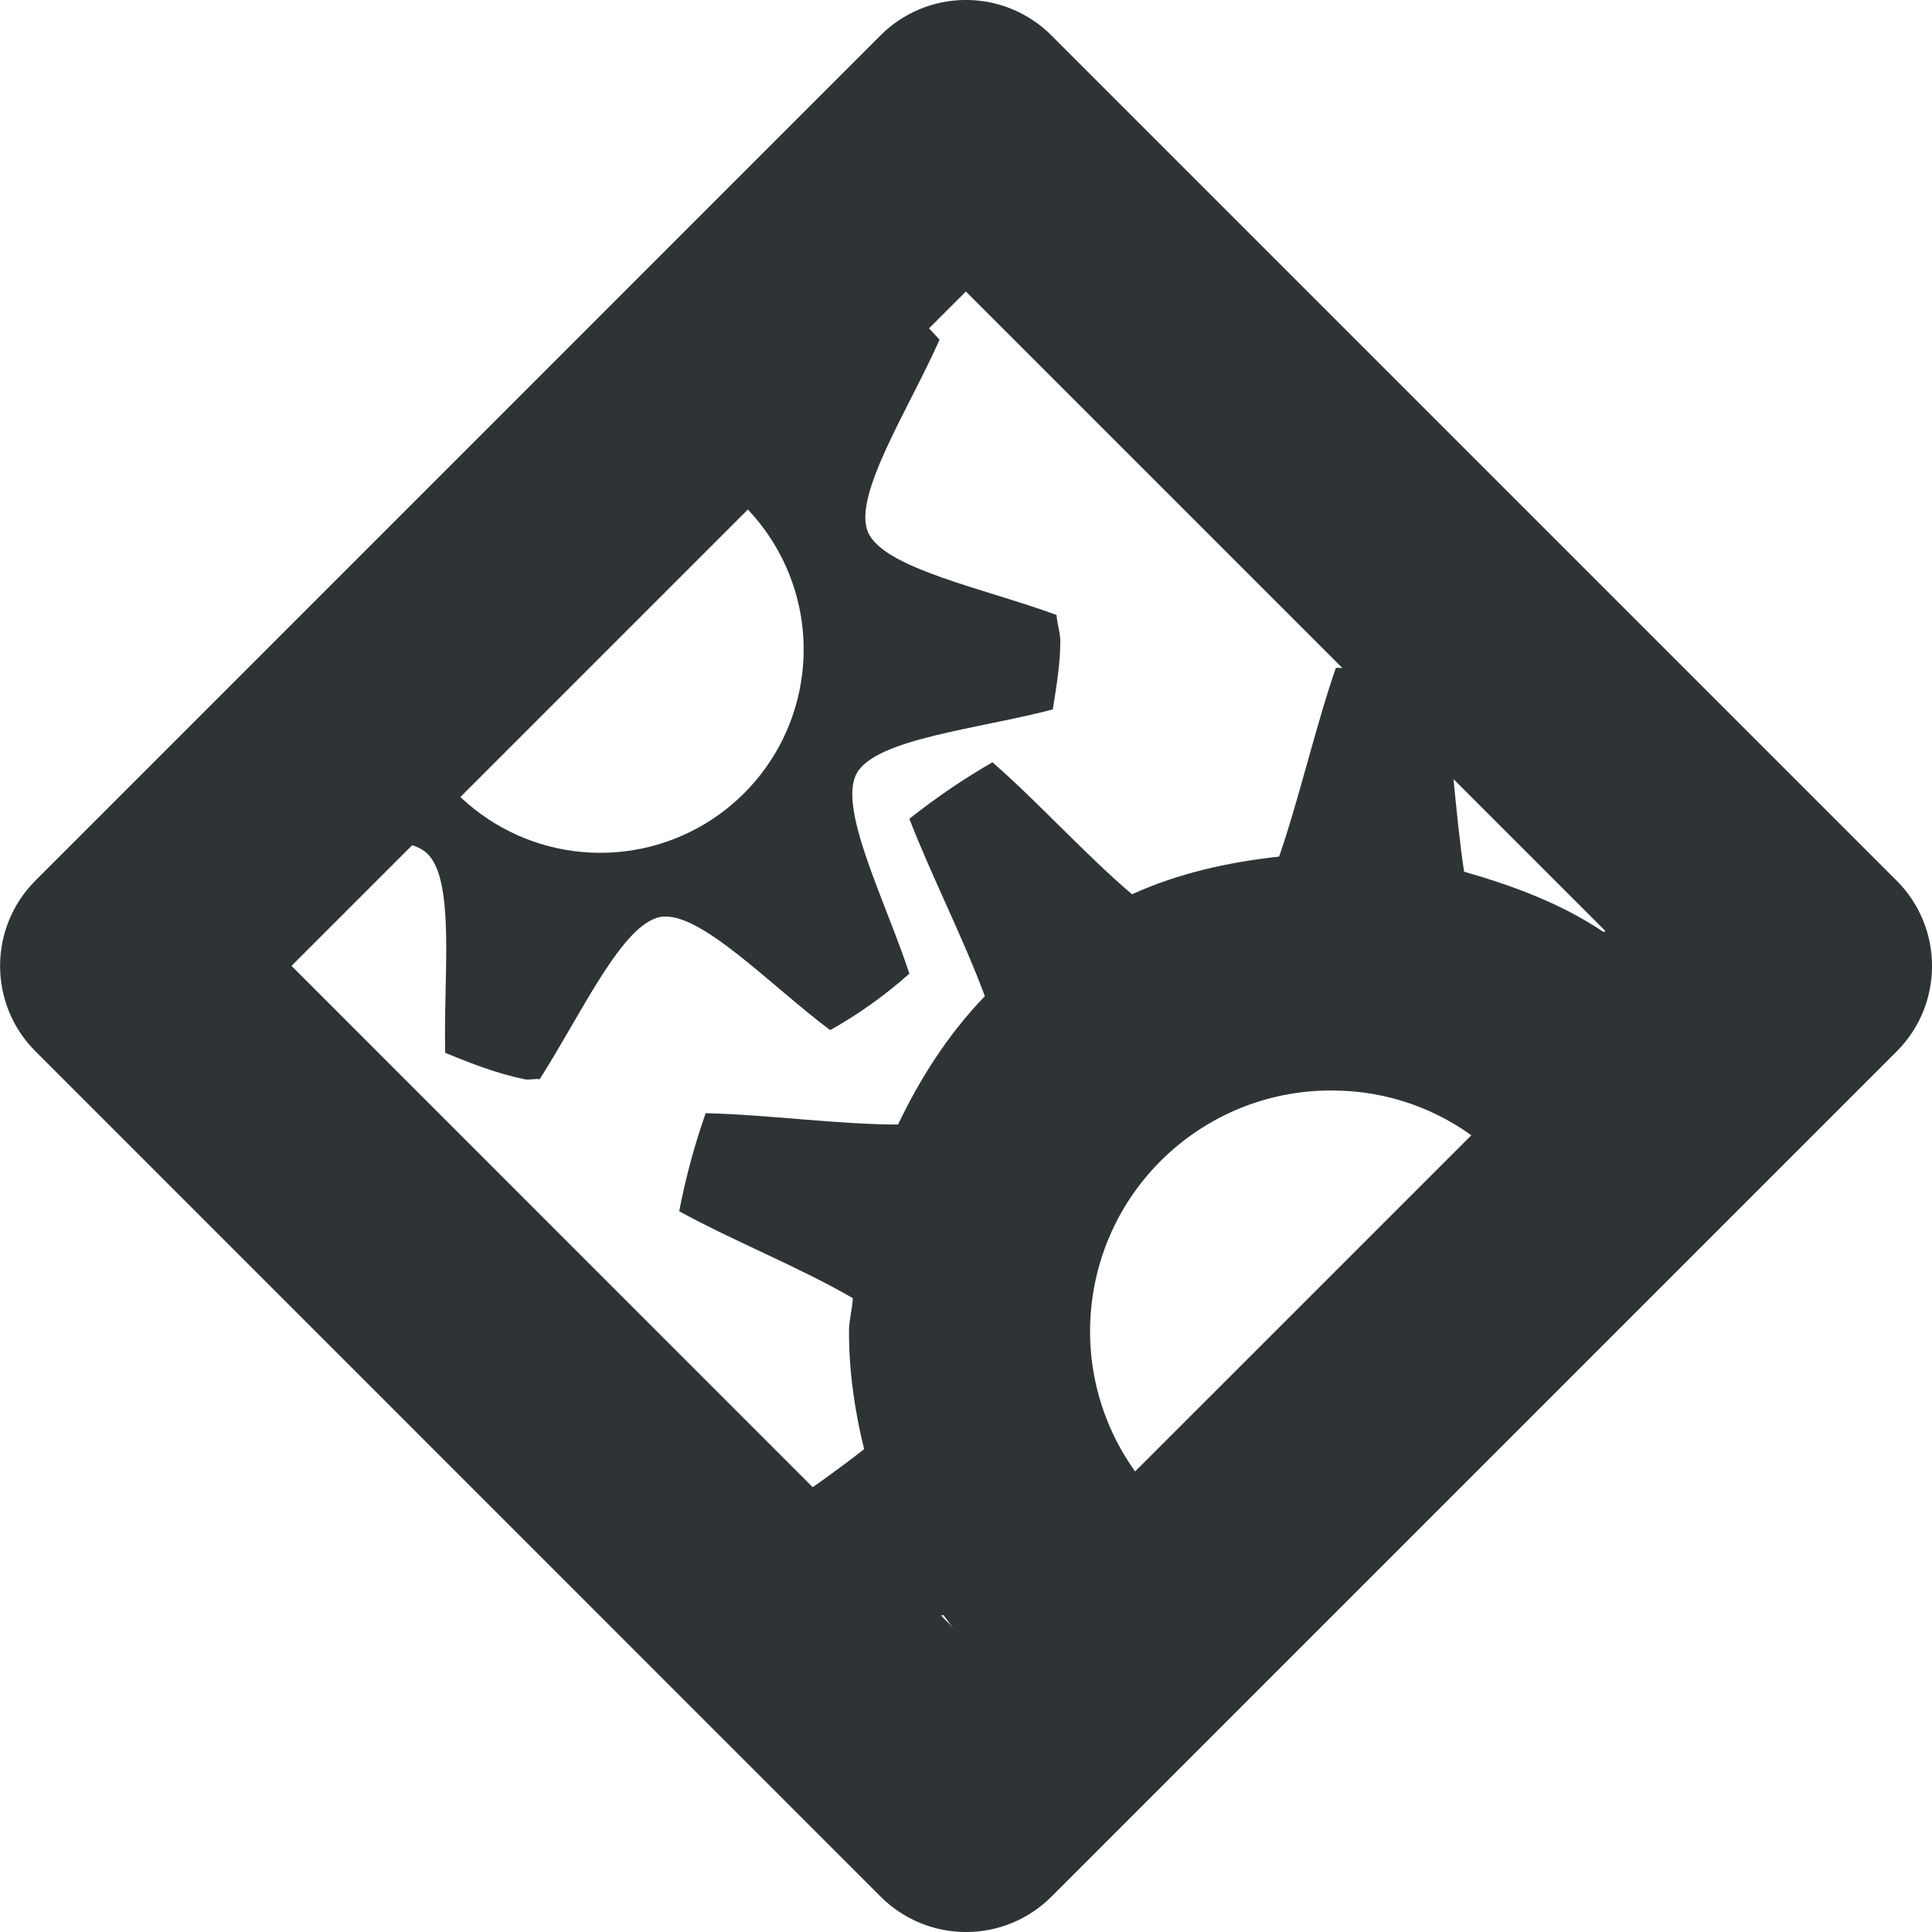
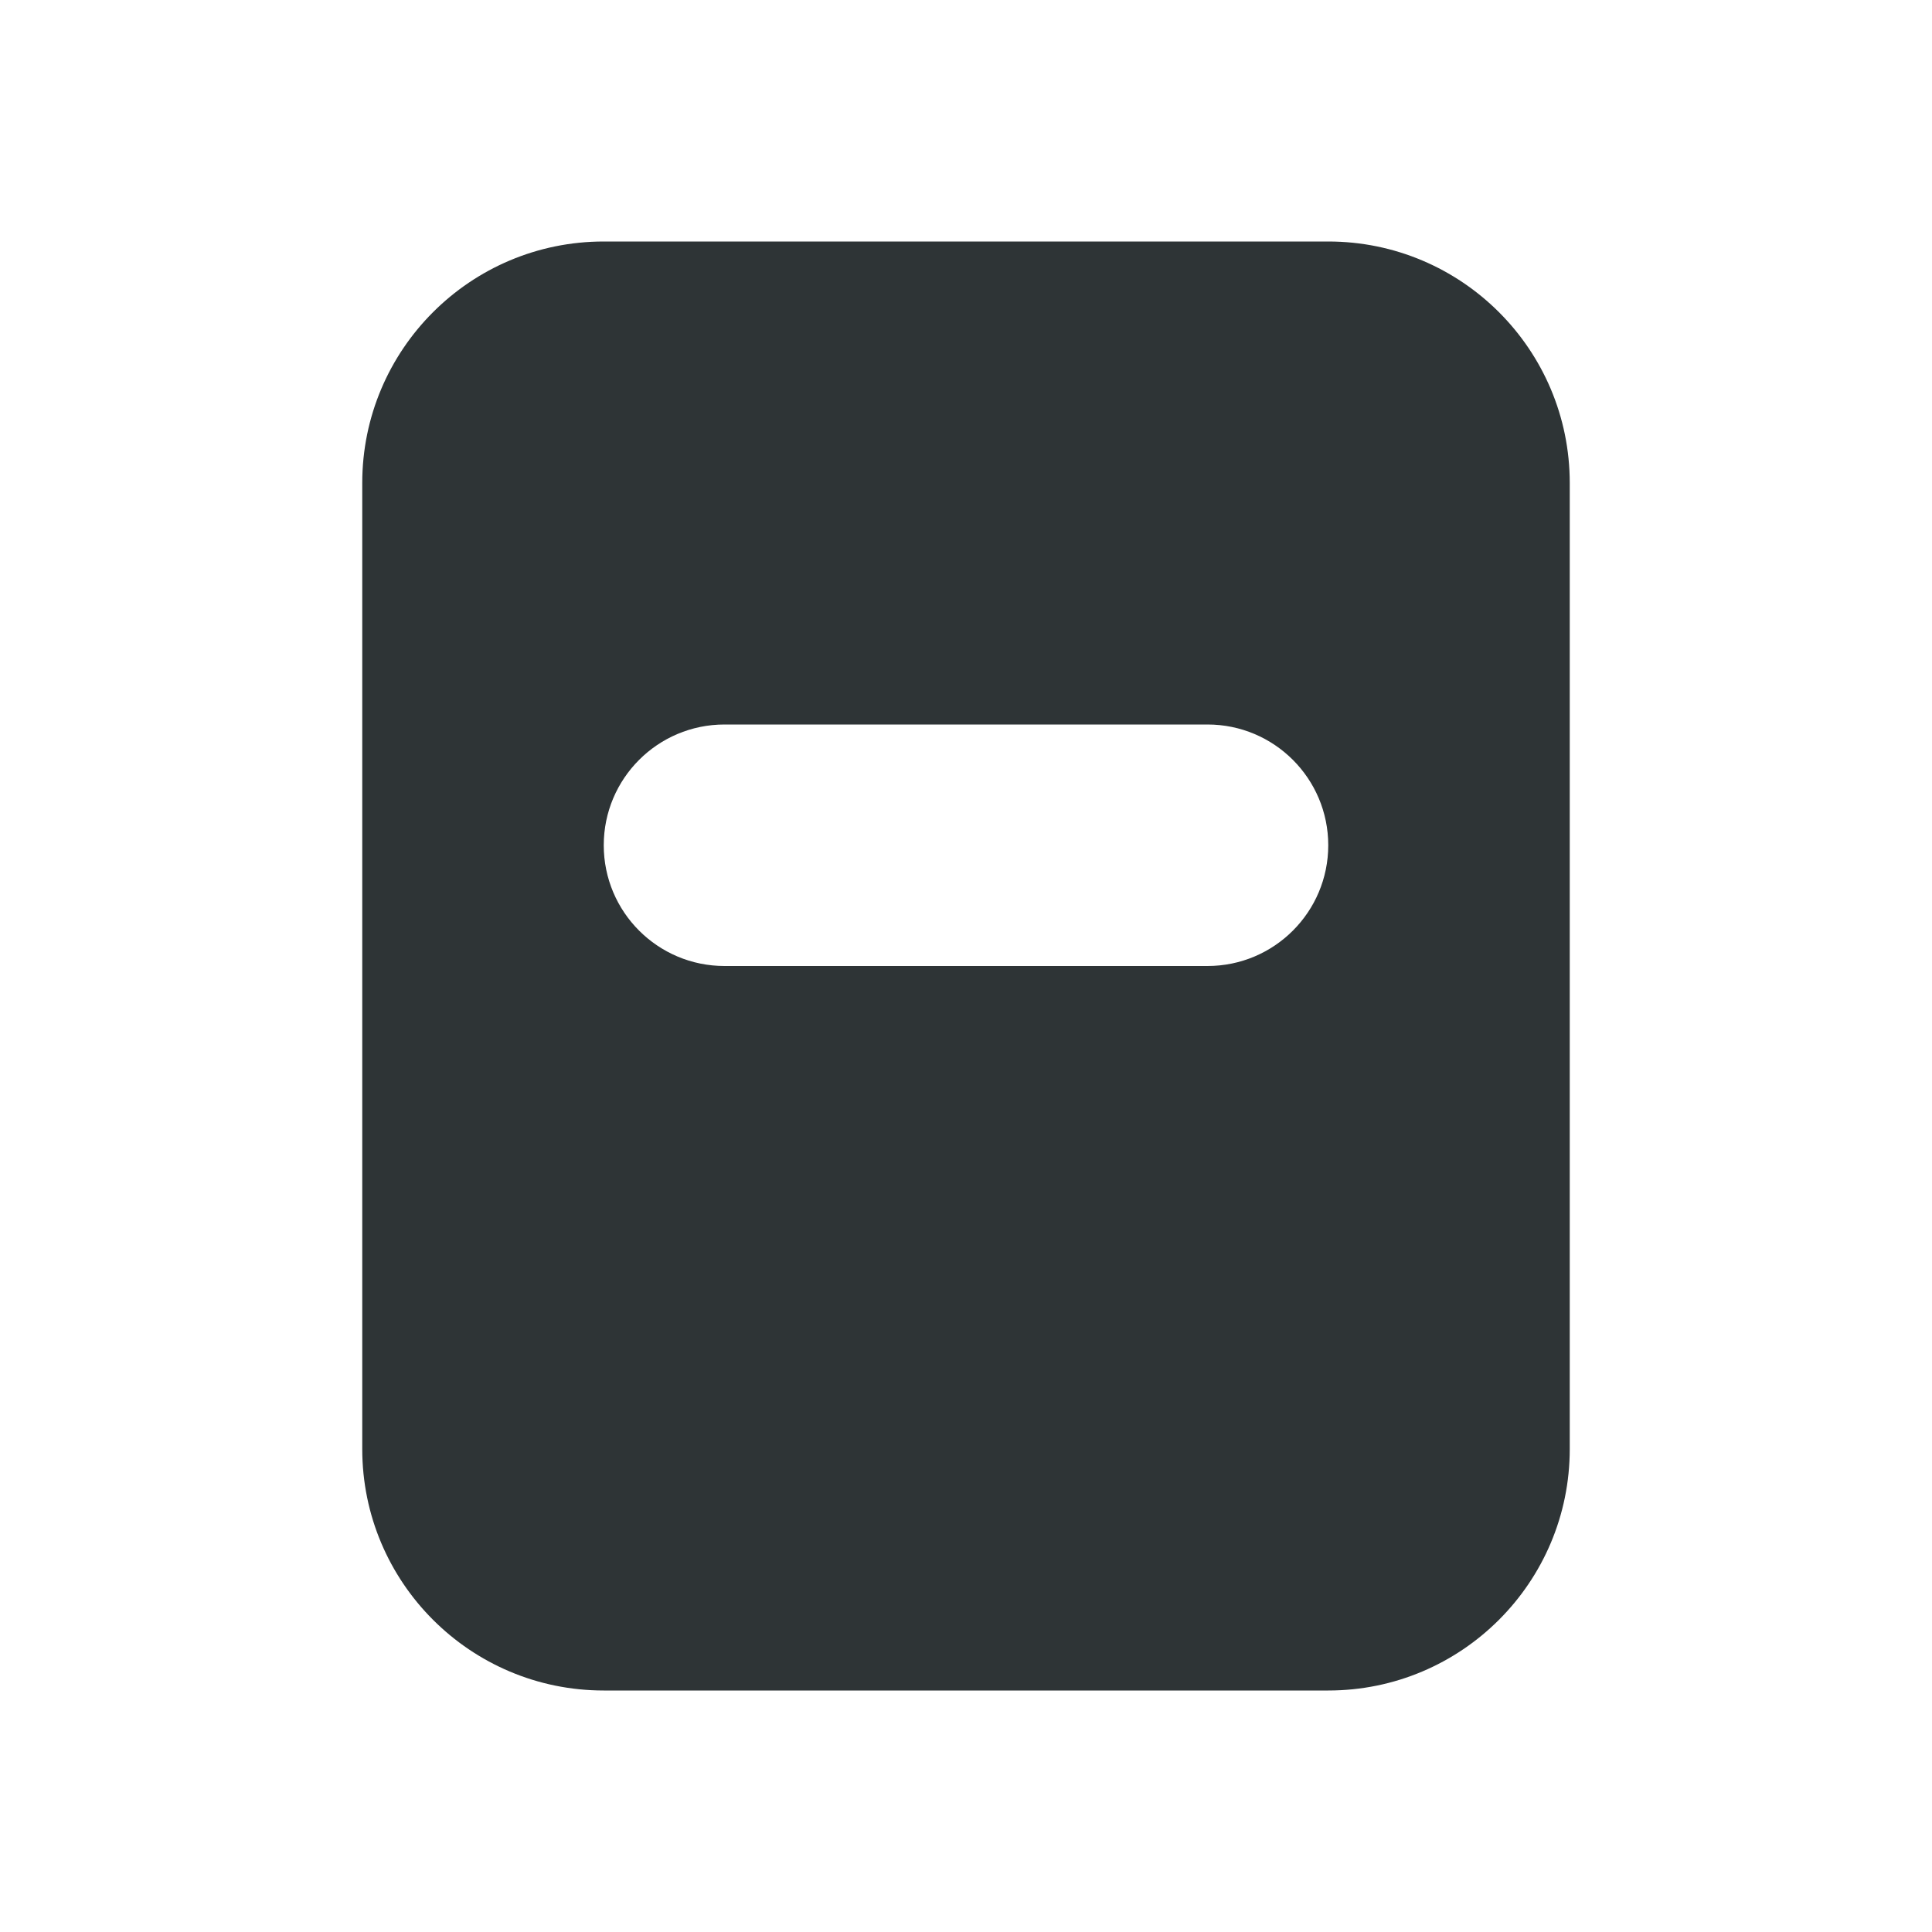
- <svg xmlns="http://www.w3.org/2000/svg" width="16" height="16">
-   <g color="#000" fill="#2e3436">
-     <path d="M7.188 2.281c-.094.056-.192.125-.29.19L5.566 3.803a1.684 1.684 0 11-2.17 2.17L2.332 7.037c.506-.069 1.017-.136 1.2.026.242.214.139 1.031.155 1.656.213.088.427.171.657.219.04.008.085-.007.125 0 .337-.525.683-1.288 1-1.344.322-.057.905.562 1.406.937a3.67 3.67 0 00.656-.468c-.195-.595-.594-1.369-.437-1.657.158-.29 1.019-.37 1.625-.531.028-.183.062-.371.062-.562 0-.075-.027-.146-.031-.22-.587-.217-1.435-.385-1.562-.687-.128-.302.34-1.021.593-1.593a3.722 3.722 0 00-.593-.532zm3.875 3.25c-.165.475-.305 1.086-.47 1.563-.43.047-.84.14-1.218.312-.38-.322-.787-.773-1.156-1.093a5.562 5.562 0 00-.688.468c.177.46.453 1.001.625 1.469-.298.309-.531.67-.719 1.063-.494 0-1.102-.084-1.593-.094a5.68 5.68 0 00-.219.812c.435.24 1.006.468 1.438.72-.006.093-.032.185-.032.28 0 .333.049.66.125.97-.382.304-.898.63-1.28.937.015.044.04.083.058.127l.613.613c.417-.1.868-.223 1.266-.303.248.343.532.626.875.875-.027.135-.068.283-.104.428.174-.063.34-.155.482-.297l1.432-1.432a1.994 1.994 0 01.533-3.918c.919 0 1.684.623 1.918 1.467l1.338-1.338c.06-.06.11-.124.156-.191-.035-.062-.06-.13-.1-.188.096-.152.205-.31.315-.47.017-.348-.1-.7-.37-.971l-.177-.176c-.28.192-.561.387-.83.555-.345-.233-.746-.383-1.156-.5-.077-.507-.107-1.132-.187-1.625a5.44 5.44 0 00-.875-.063zm-9.247.608c-.087.068-.173.138-.254.205l.014.035z" style="marker:none" overflow="visible" />
-     <path d="M8.707.293a1 1 0 00-1.415 0l-6.999 7a1 1 0 000 1.413l7 7.001a1 1 0 001.415 0l7-7a1 1 0 000-1.413zm-.708 2.121l5.587 5.587L8 13.586 2.414 7.999z" style="line-height:normal;font-variant-ligatures:normal;font-variant-position:normal;font-variant-caps:normal;font-variant-numeric:normal;font-variant-alternates:normal;font-feature-settings:normal;text-indent:0;text-align:start;text-decoration-line:none;text-decoration-style:solid;text-decoration-color:#000;text-transform:none;text-orientation:mixed;shape-padding:0;isolation:auto;mix-blend-mode:normal;marker:none" font-weight="400" font-family="sans-serif" overflow="visible" />
-   </g>
+ <svg xmlns="http://www.w3.org/2000/svg" width="16" height="16" viewBox="0 0 16 16">
+   <path fill="#2e3436" fill-rule="evenodd" d="M5,2 H11 A2,2 0 0 1 13,4 V12 A2,2 0 0 1 11,14 H5 A2,2 0 0 1 3,12 V4 A2,2 0 0 1 5,2 Z M6,6 H10 A1,1 0 0 1 11,7 V7 A1,1 0 0 1 10,8 H6 A1,1 0 0 1 5,7 V7 A1,1 0 0 1 6,6 Z" />
</svg>
